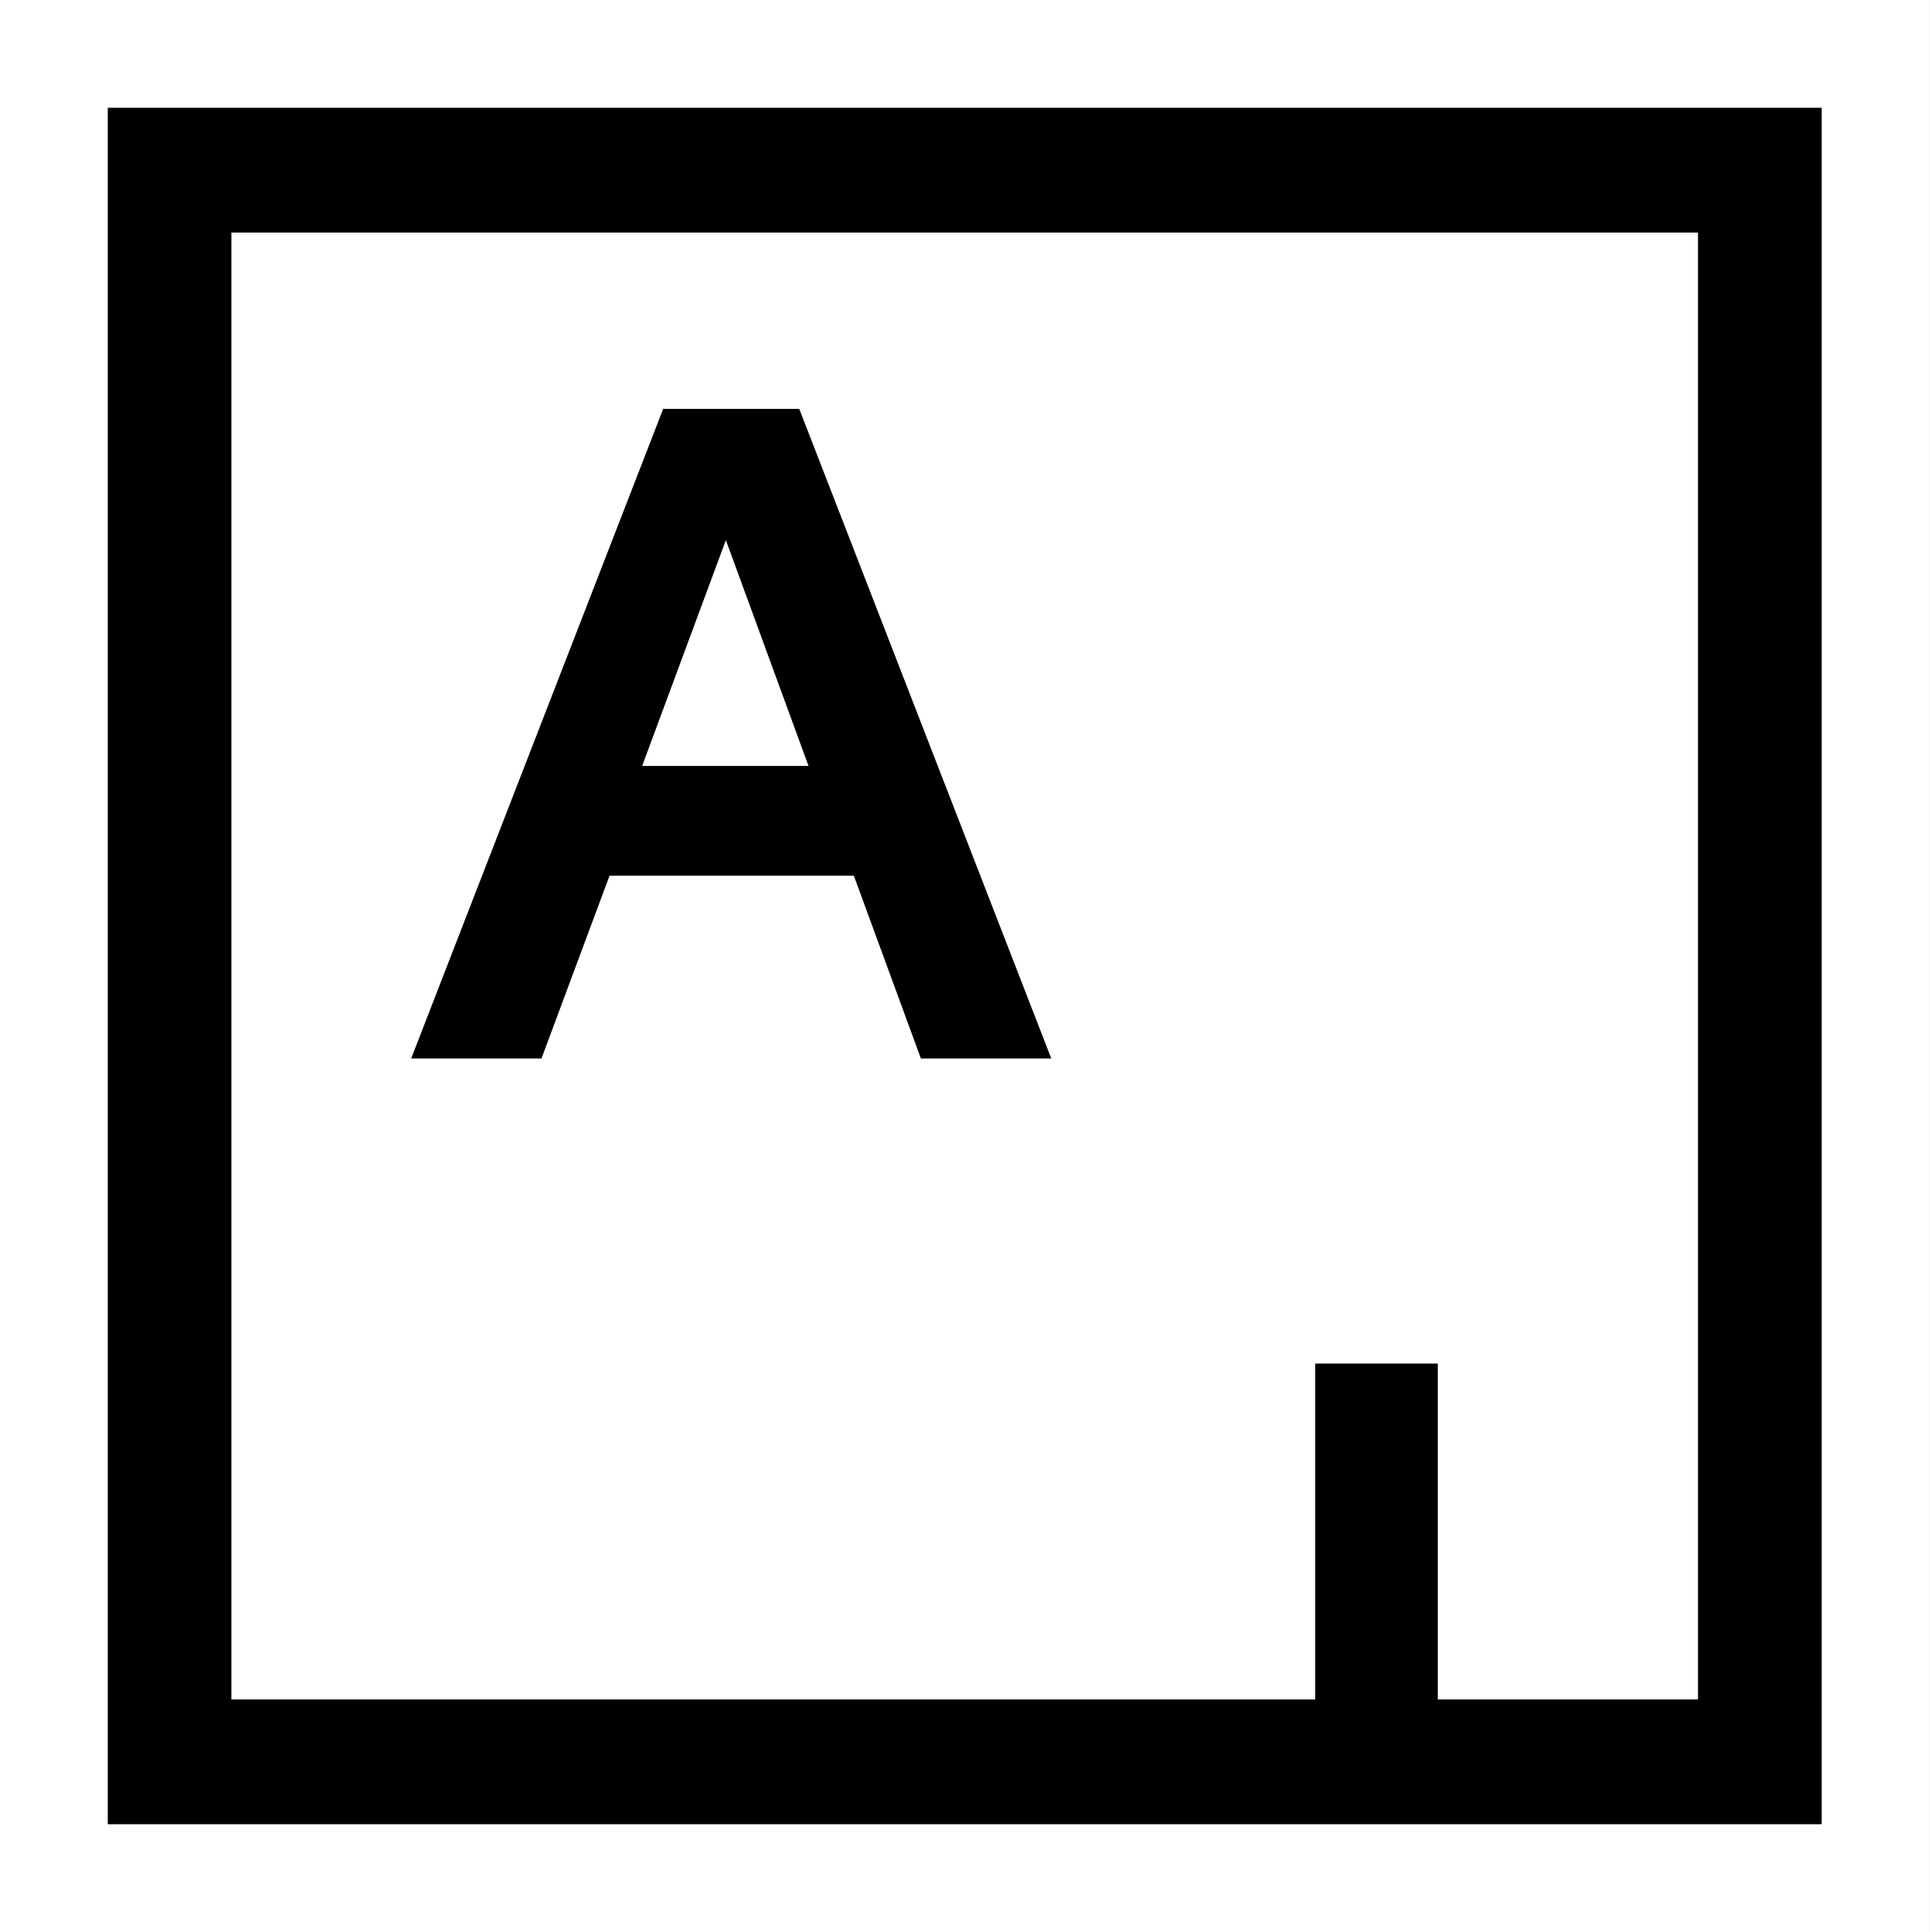
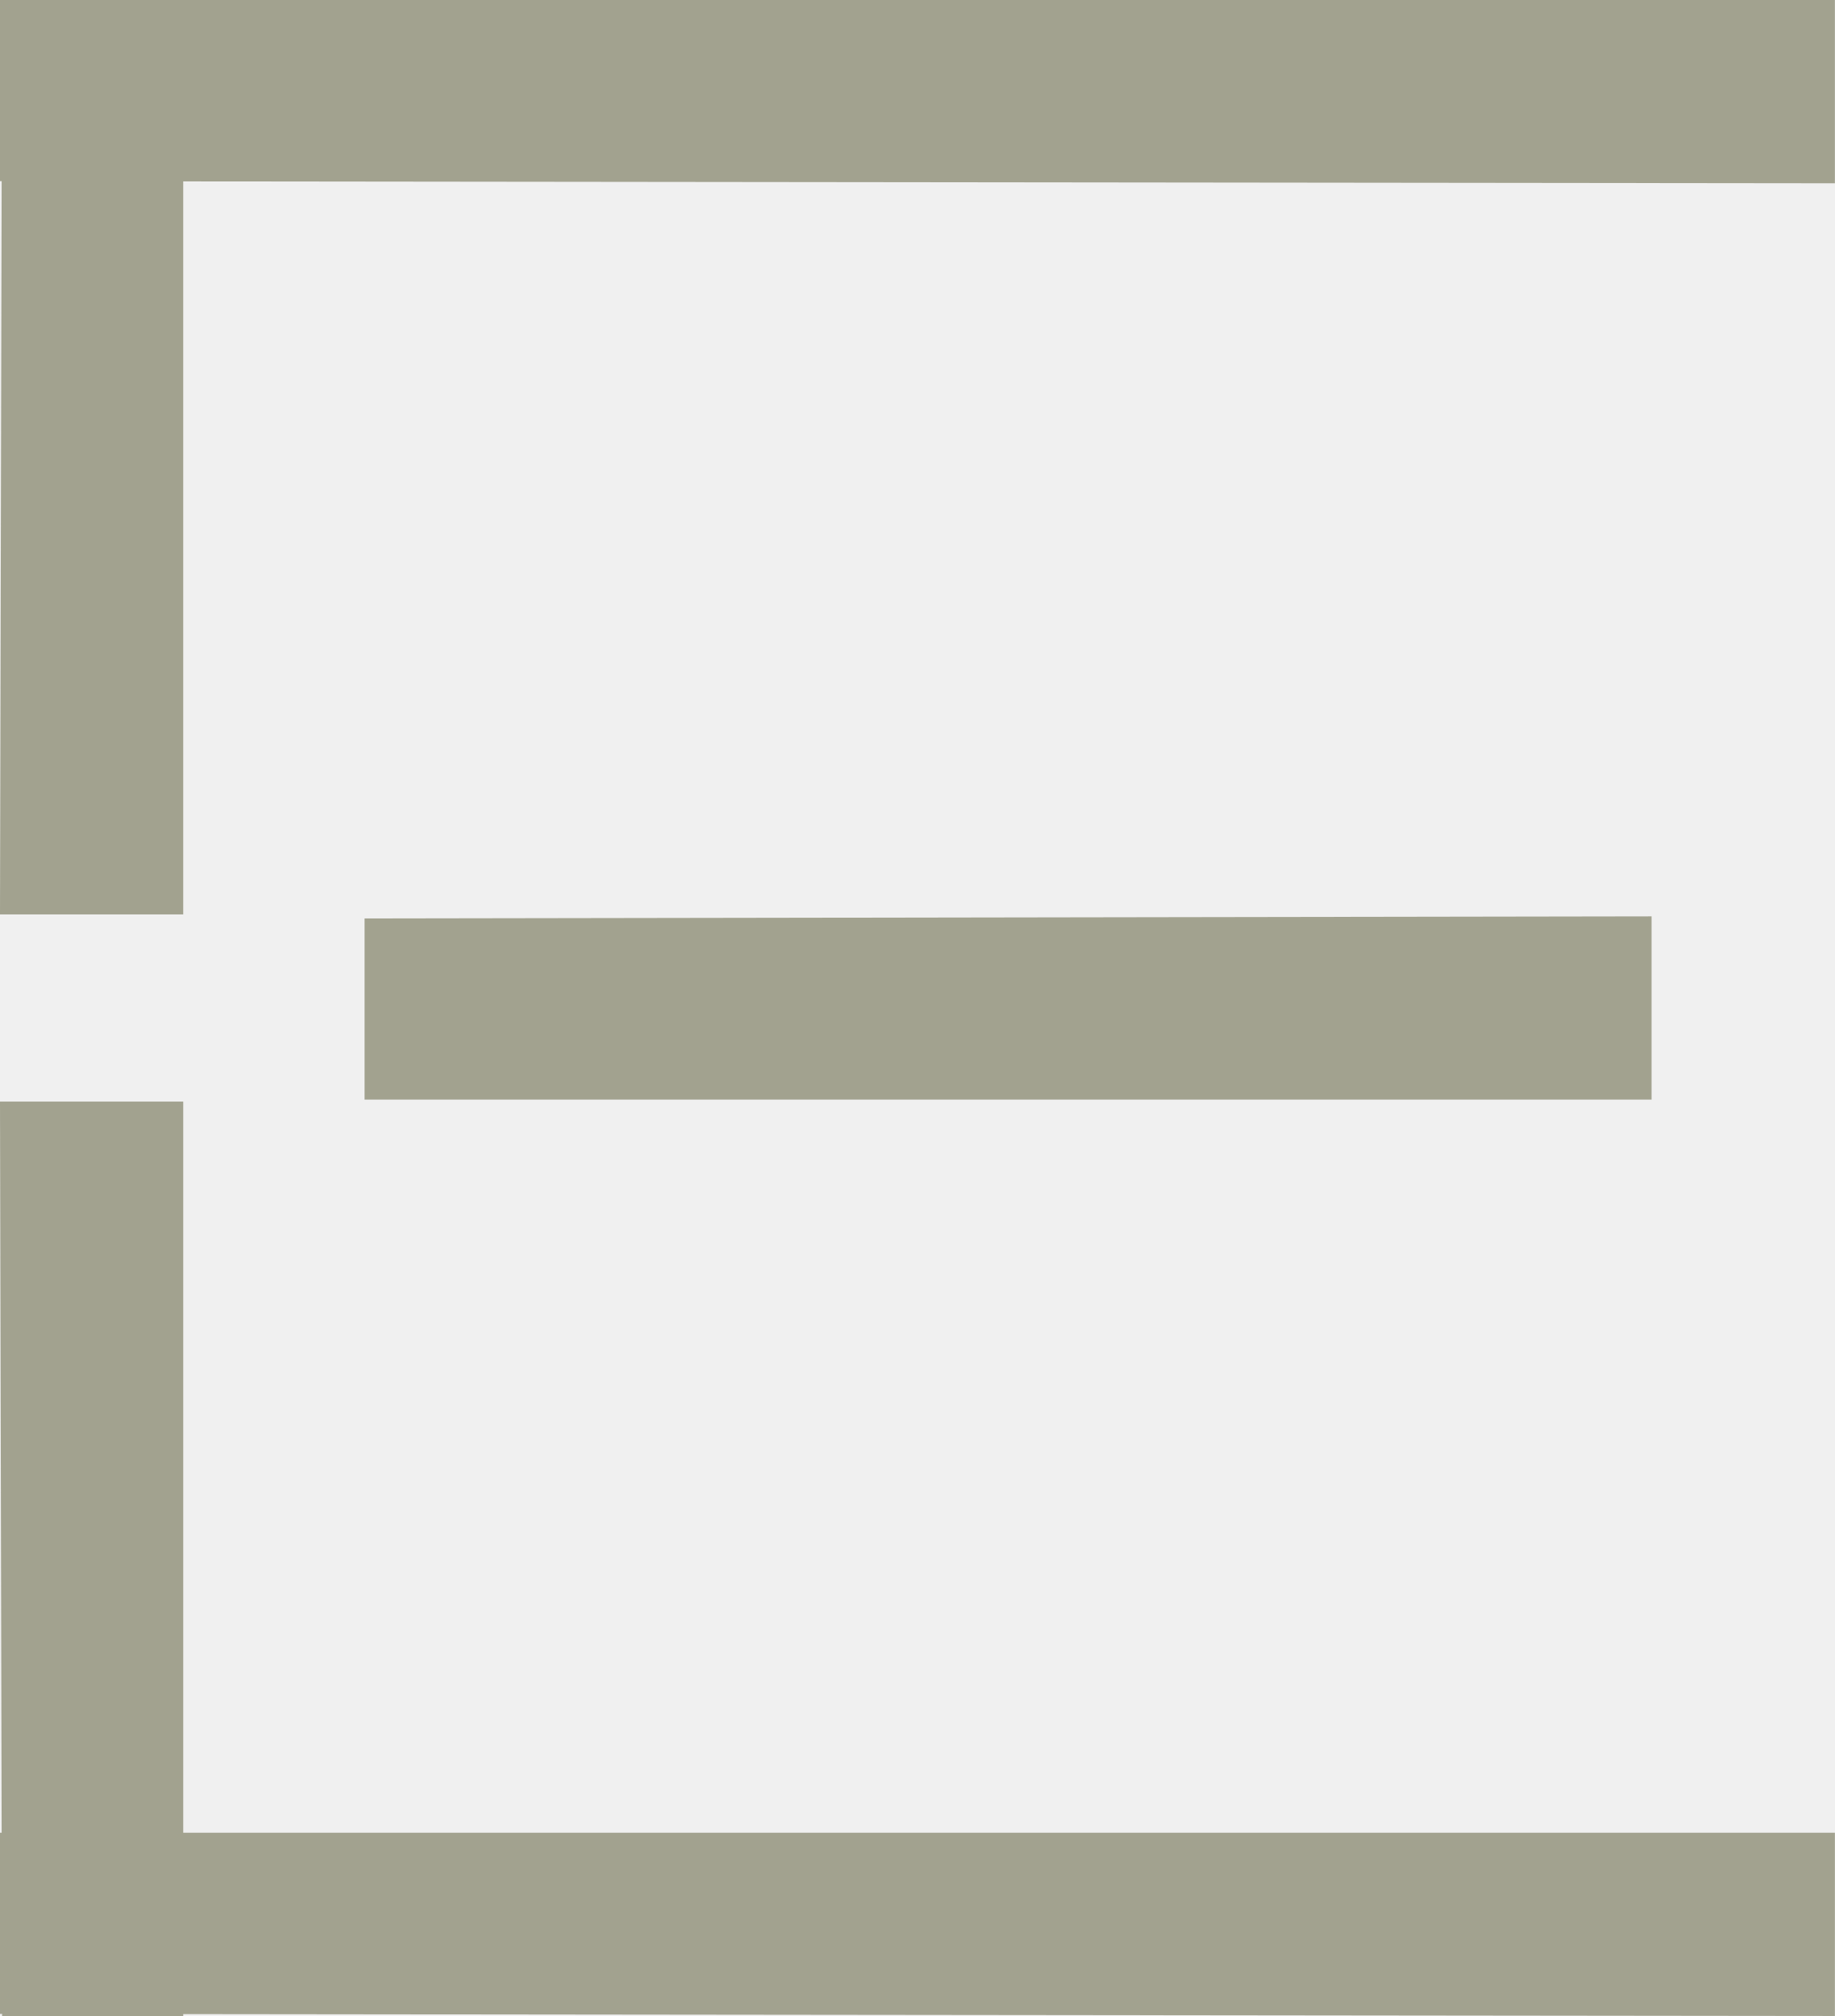
- <svg xmlns="http://www.w3.org/2000/svg" height="1797" width="1795" version="1.1">
-   <rect height="1797" width="1795" fill="#fff" />
-   <path fill="#000" d="m100.25,100.25,0,1596.5,1594.5,0,0-1596.5-1594.5,0zm115.04,116.04,1364.4,0,0,1364.4-242.08,0,0-312.41-114.04,0,0,312.41-1008.3,0,0-1364.4zm401.69,164.05-234.45,604.19,121.23,0,63.332-170.05,227.26,0,62.395,170.05,121.29,0-234.45-604.19-126.6,0zm58.331,122.04,76.899,210.07-154.8,0,77.899-210.07z" />
+ <svg xmlns="http://www.w3.org/2000/svg" xml:space="preserve" width="4.143cm" height="4.551cm" version="1.1" style="shape-rendering:geometricPrecision; text-rendering:geometricPrecision; image-rendering:optimizeQuality; fill-rule:evenodd; clip-rule:evenodd" viewBox="0 0 4141.7 4549.54">
+   <defs>
+     <style type="text/css">
+    
+     .fil0 {fill:#A2A28F}
+    
+   </style>
+   </defs>
+   <g id="Layer_x0020_1">
+     <path class="fil0" d="M4141.7 0l-3728.11 0 -408.87 0 -4.73 0 0 408.87 3.79 0 -3.79 1654.64 413.59 0 0 -1654.17 3728.11 4.26 0 -413.59zm-3728.11 2486.03l0 1649.91 3728.11 0 0 413.59 -3728.11 -4.26 0 4.26 -408.87 0 -0.01 -4.72 -4.72 -0.01 0 -408.87 3.78 0 -3.78 -1649.91 413.59 0zm3314.3 -4.47l-2904.99 0 0 -408.87 2904.99 -4.73 0 413.59z" />
+   </g>
</svg>
